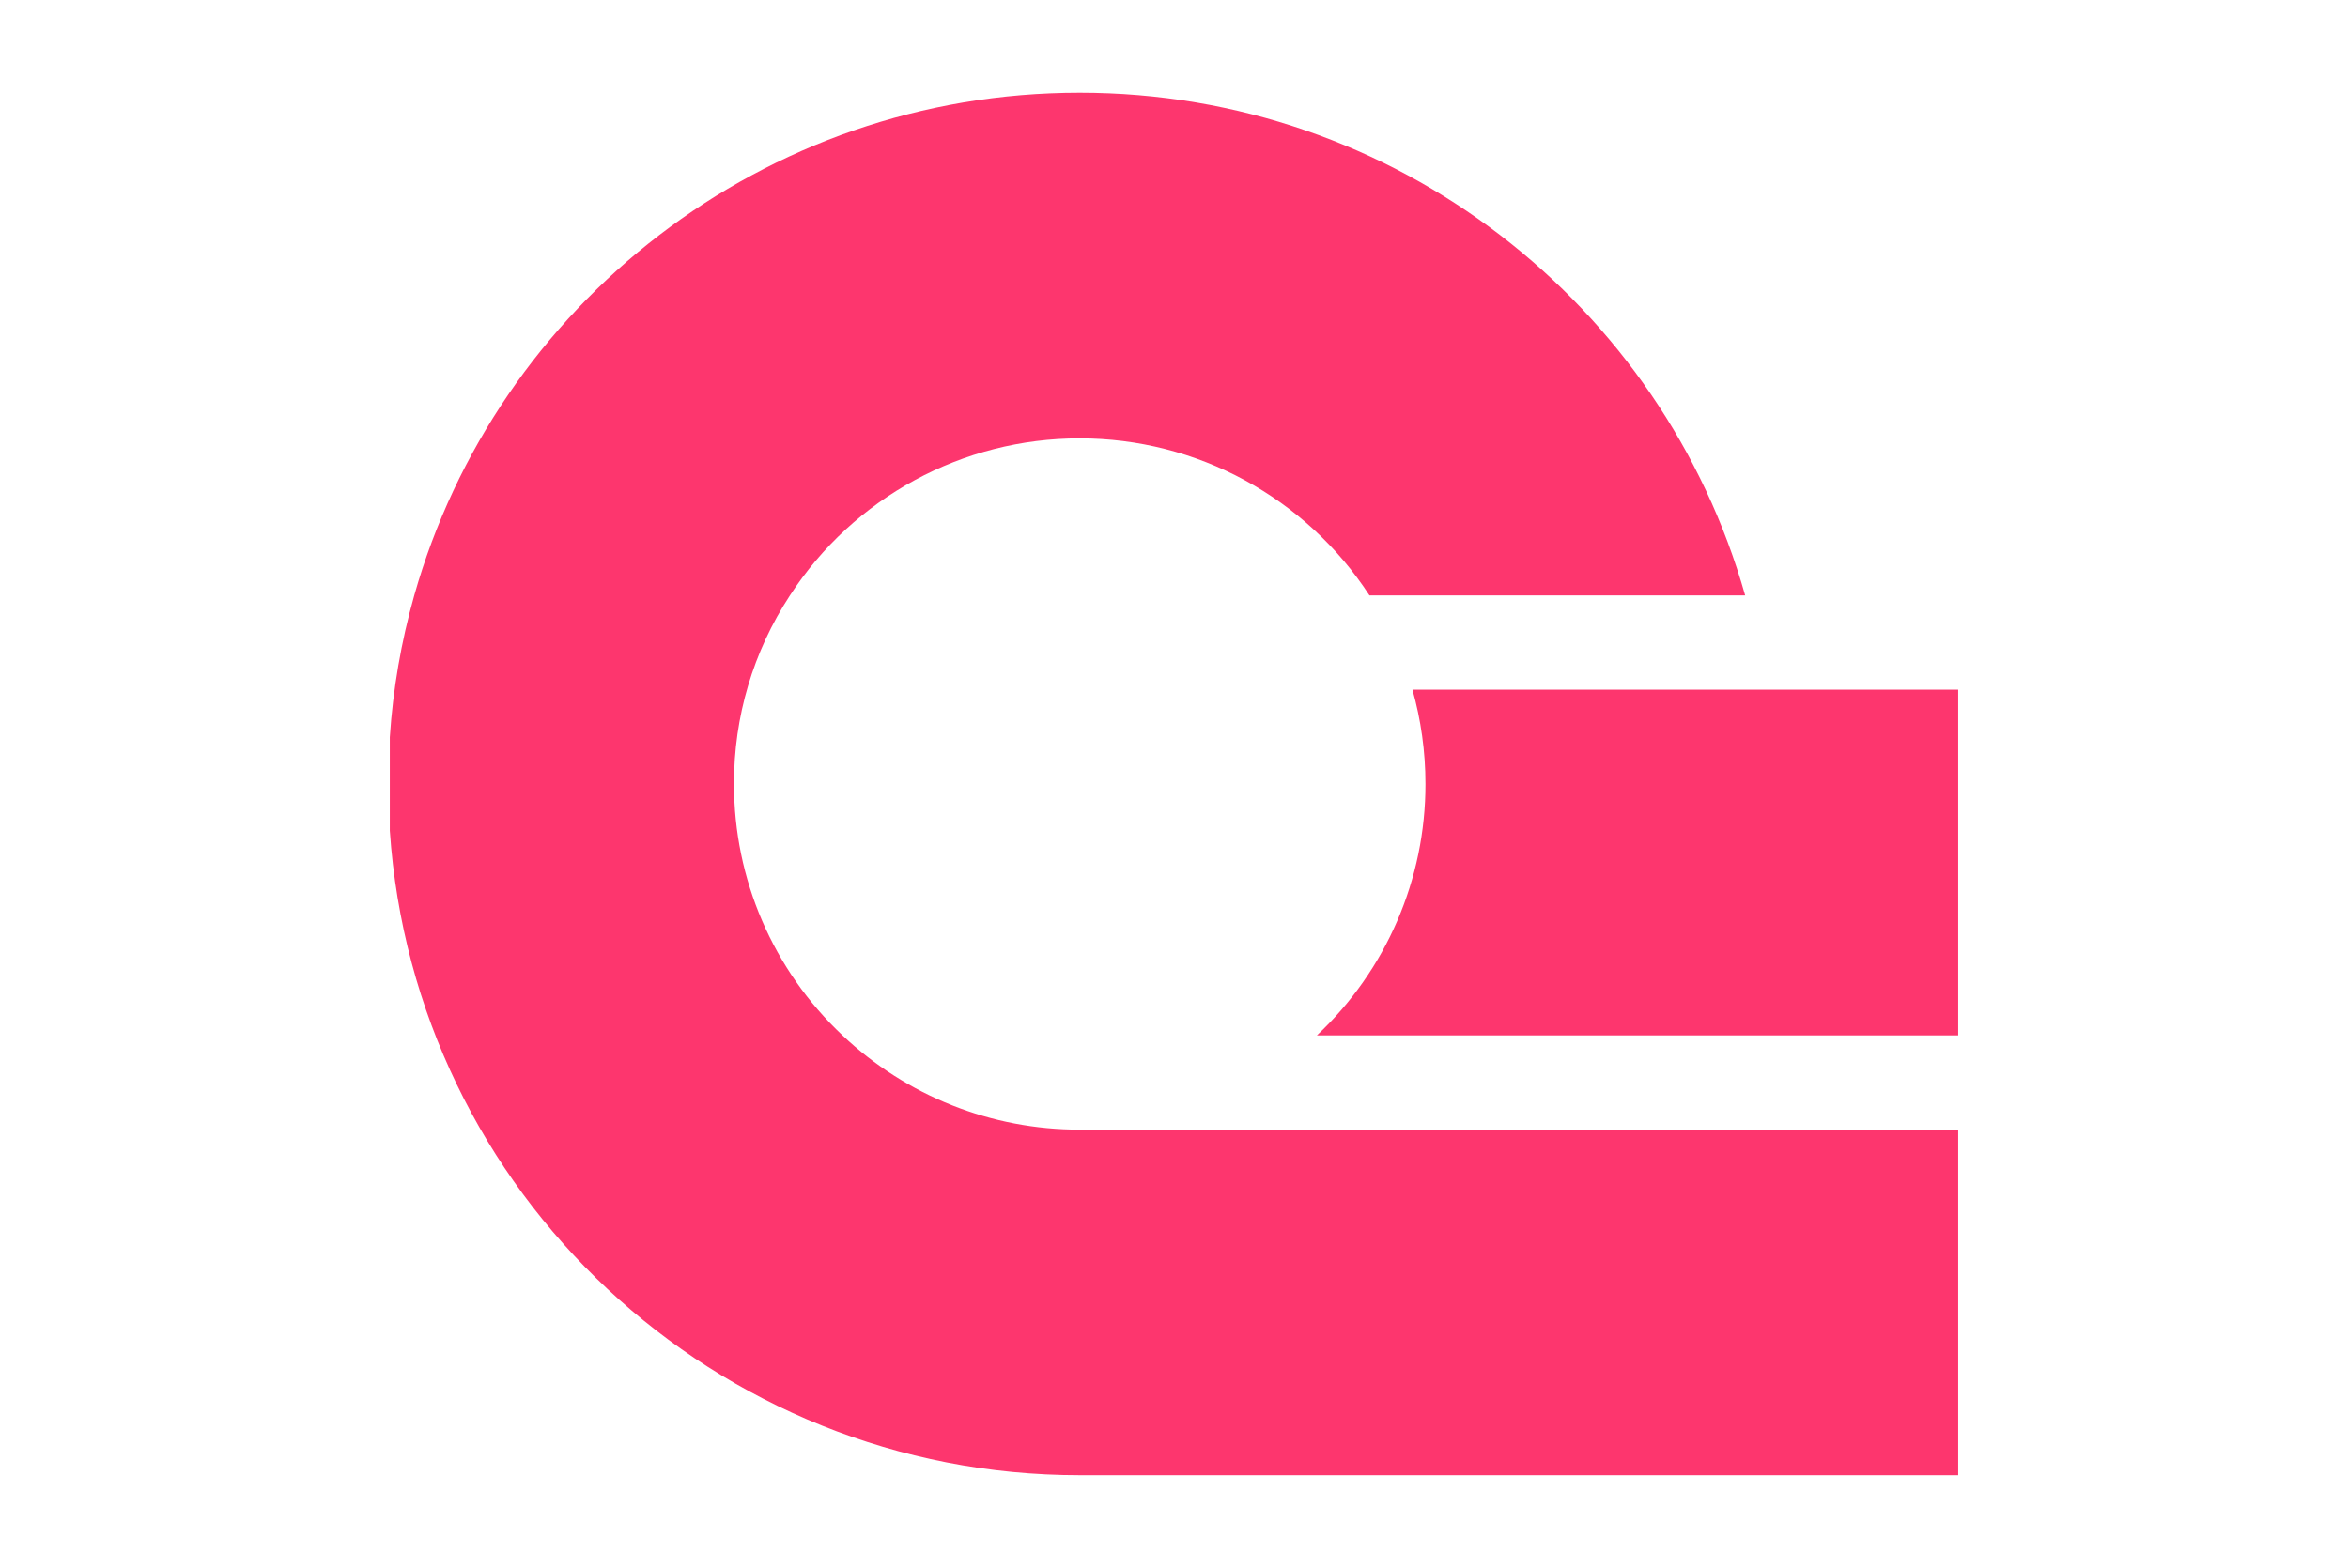
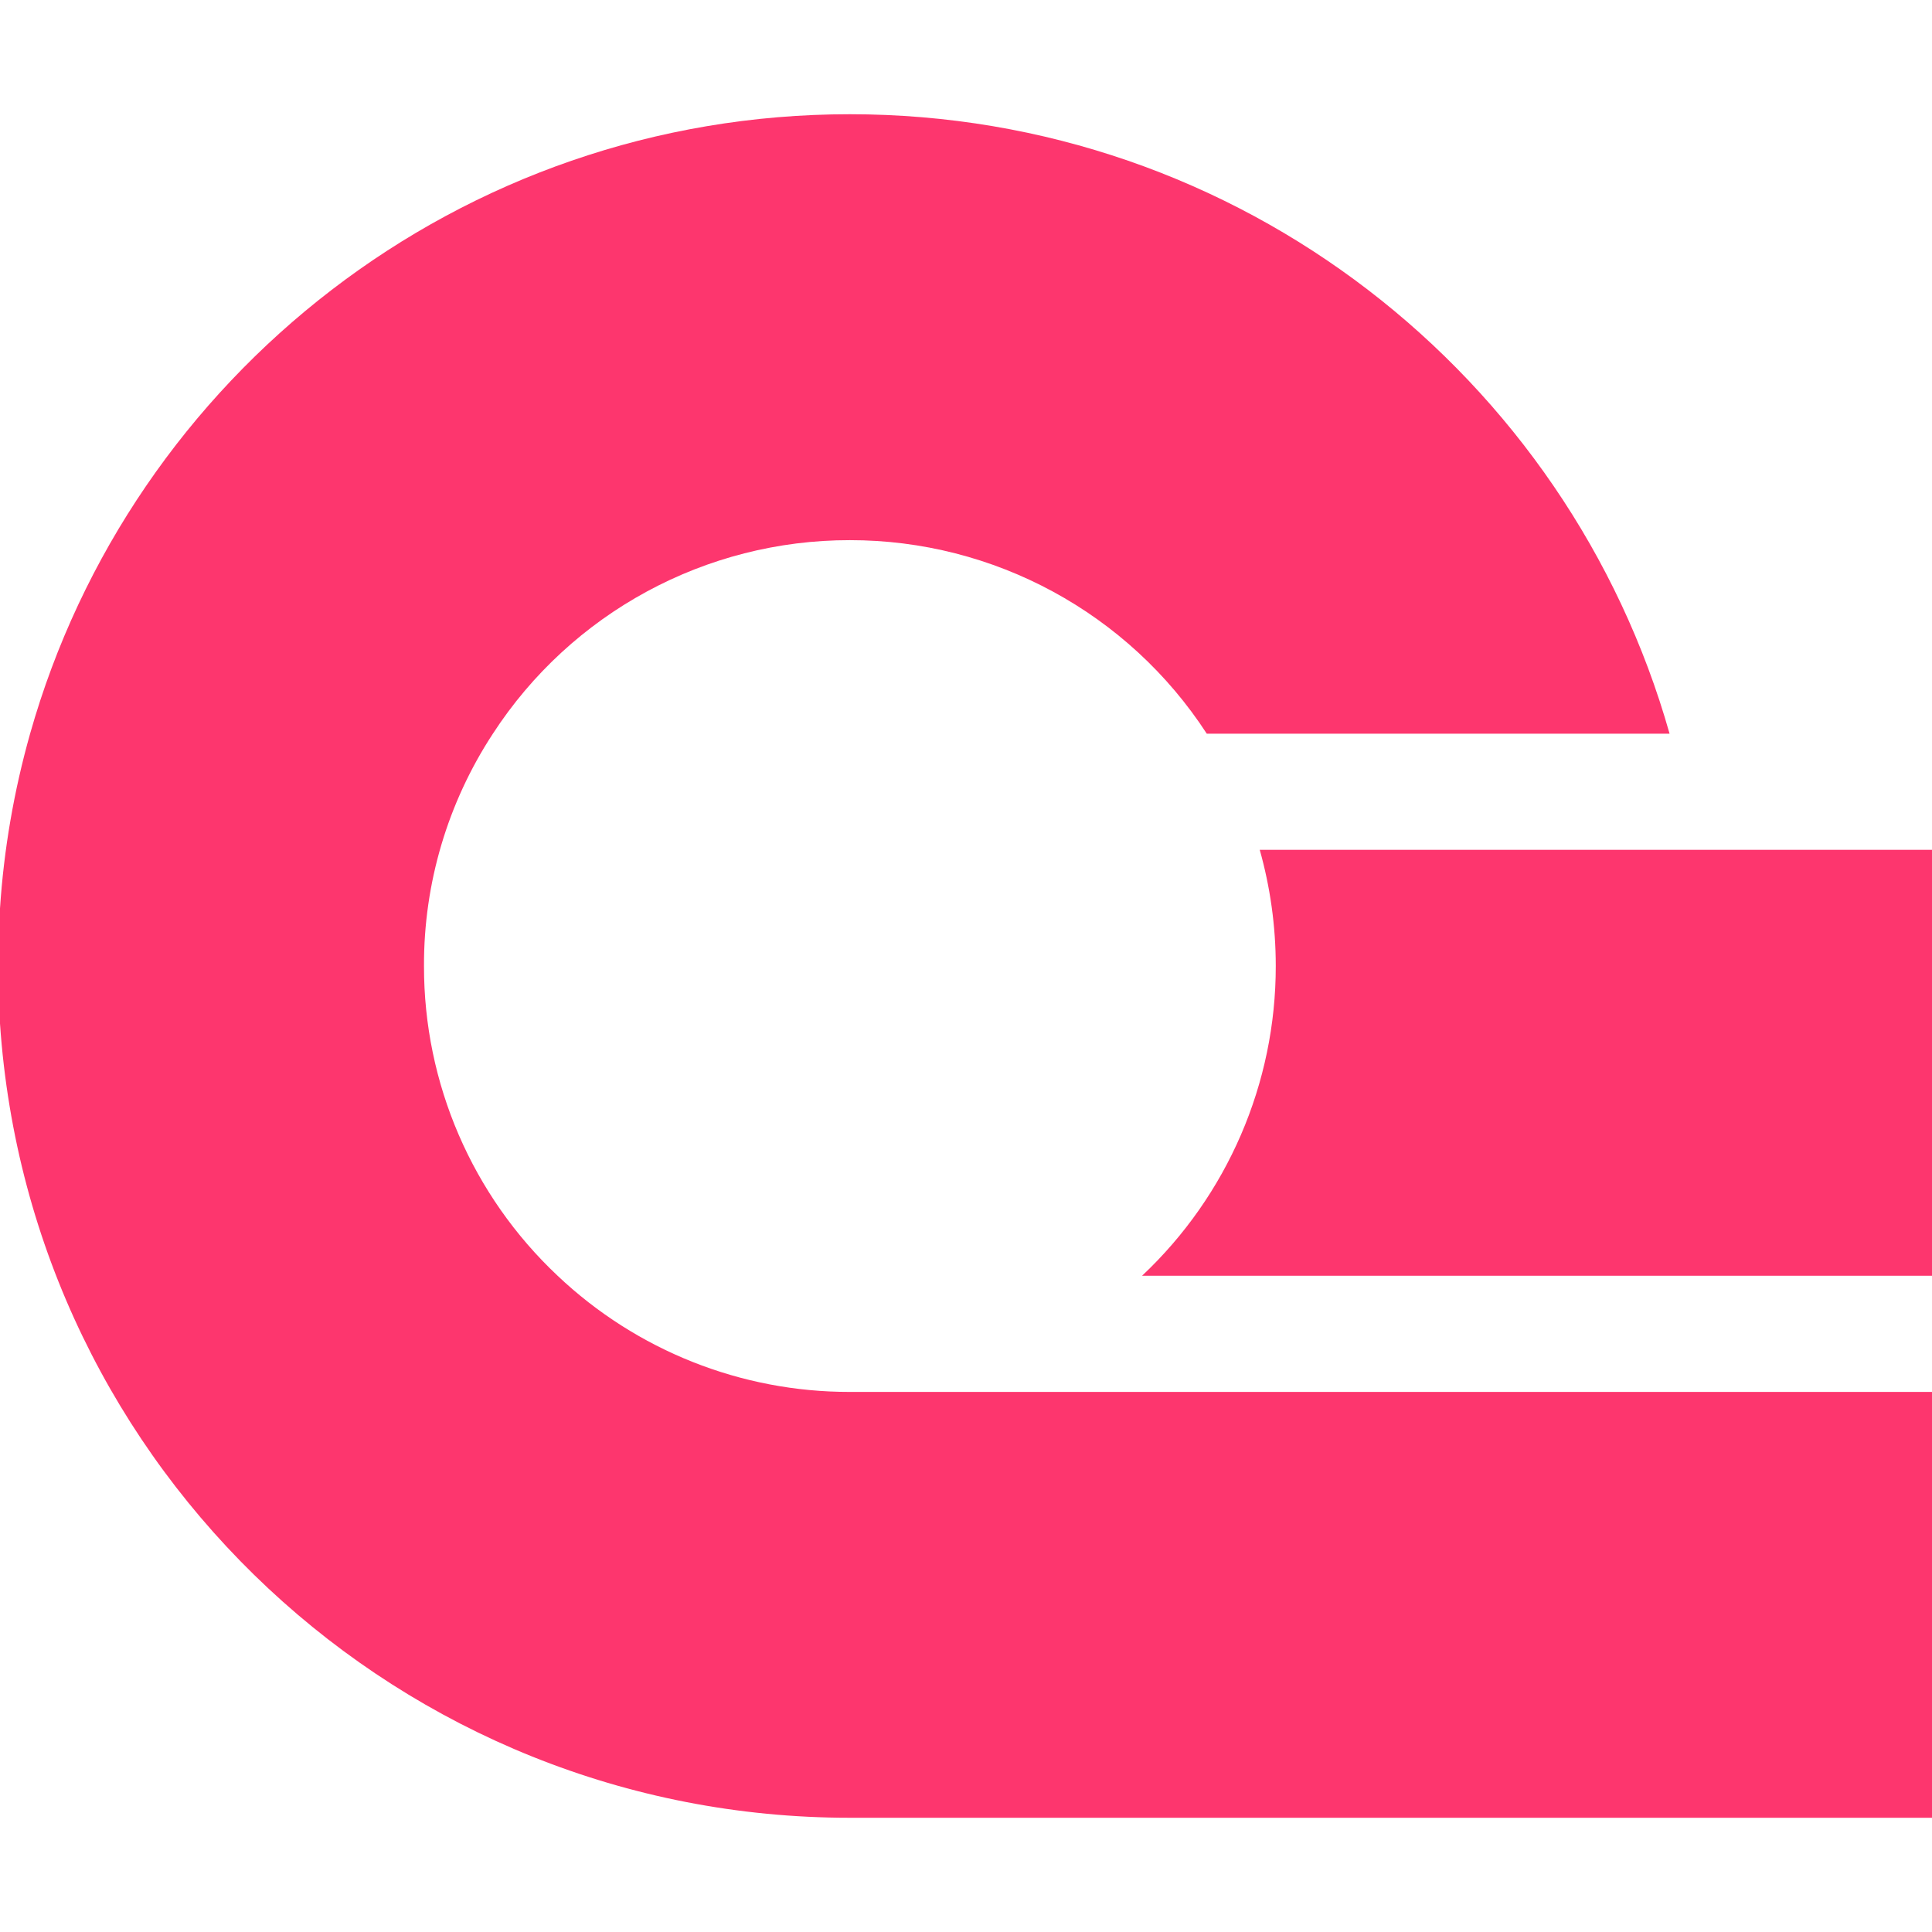
- <svg xmlns="http://www.w3.org/2000/svg" viewBox="0 0 256 171">
-   <g transform="translate(42.5 0) scale(7.125)">
-     <path fill="#fd366e" d="M24 17.291v5.29H10.557A10.58 10.58 0 0 1 0 12.715v-1.43c.048-.735.174-1.463.374-2.171C1.63 4.673 5.713 1.419 10.557 1.419c4.844 0 8.927 3.254 10.183 7.695h-5.749a5.283 5.283 0 0 0-4.434-2.404 5.282 5.282 0 0 0-4.434 2.404A5.23 5.23 0 0 0 5.267 12a5.27 5.27 0 0 0 1.66 3.848 5.27 5.27 0 0 0 3.63 1.443H24Zm0-6.734v5.291h-9.813A5.276 5.276 0 0 0 15.848 12c0-.5-.07-.984-.199-1.443H24Z" />
-   </g>
+ <svg xmlns="http://www.w3.org/2000/svg" viewBox="0 0 24 24">
+   <path fill="#fd366e" d="M24 17.291v5.29H10.557A10.58 10.58 0 0 1 0 12.715v-1.43c.048-.735.174-1.463.374-2.171C1.63 4.673 5.713 1.419 10.557 1.419c4.844 0 8.927 3.254 10.183 7.695h-5.749a5.283 5.283 0 0 0-4.434-2.404 5.282 5.282 0 0 0-4.434 2.404A5.23 5.23 0 0 0 5.267 12a5.27 5.27 0 0 0 1.66 3.848 5.27 5.27 0 0 0 3.63 1.443H24Zm0-6.734v5.291h-9.813A5.276 5.276 0 0 0 15.848 12c0-.5-.07-.984-.199-1.443H24Z" />
</svg>
